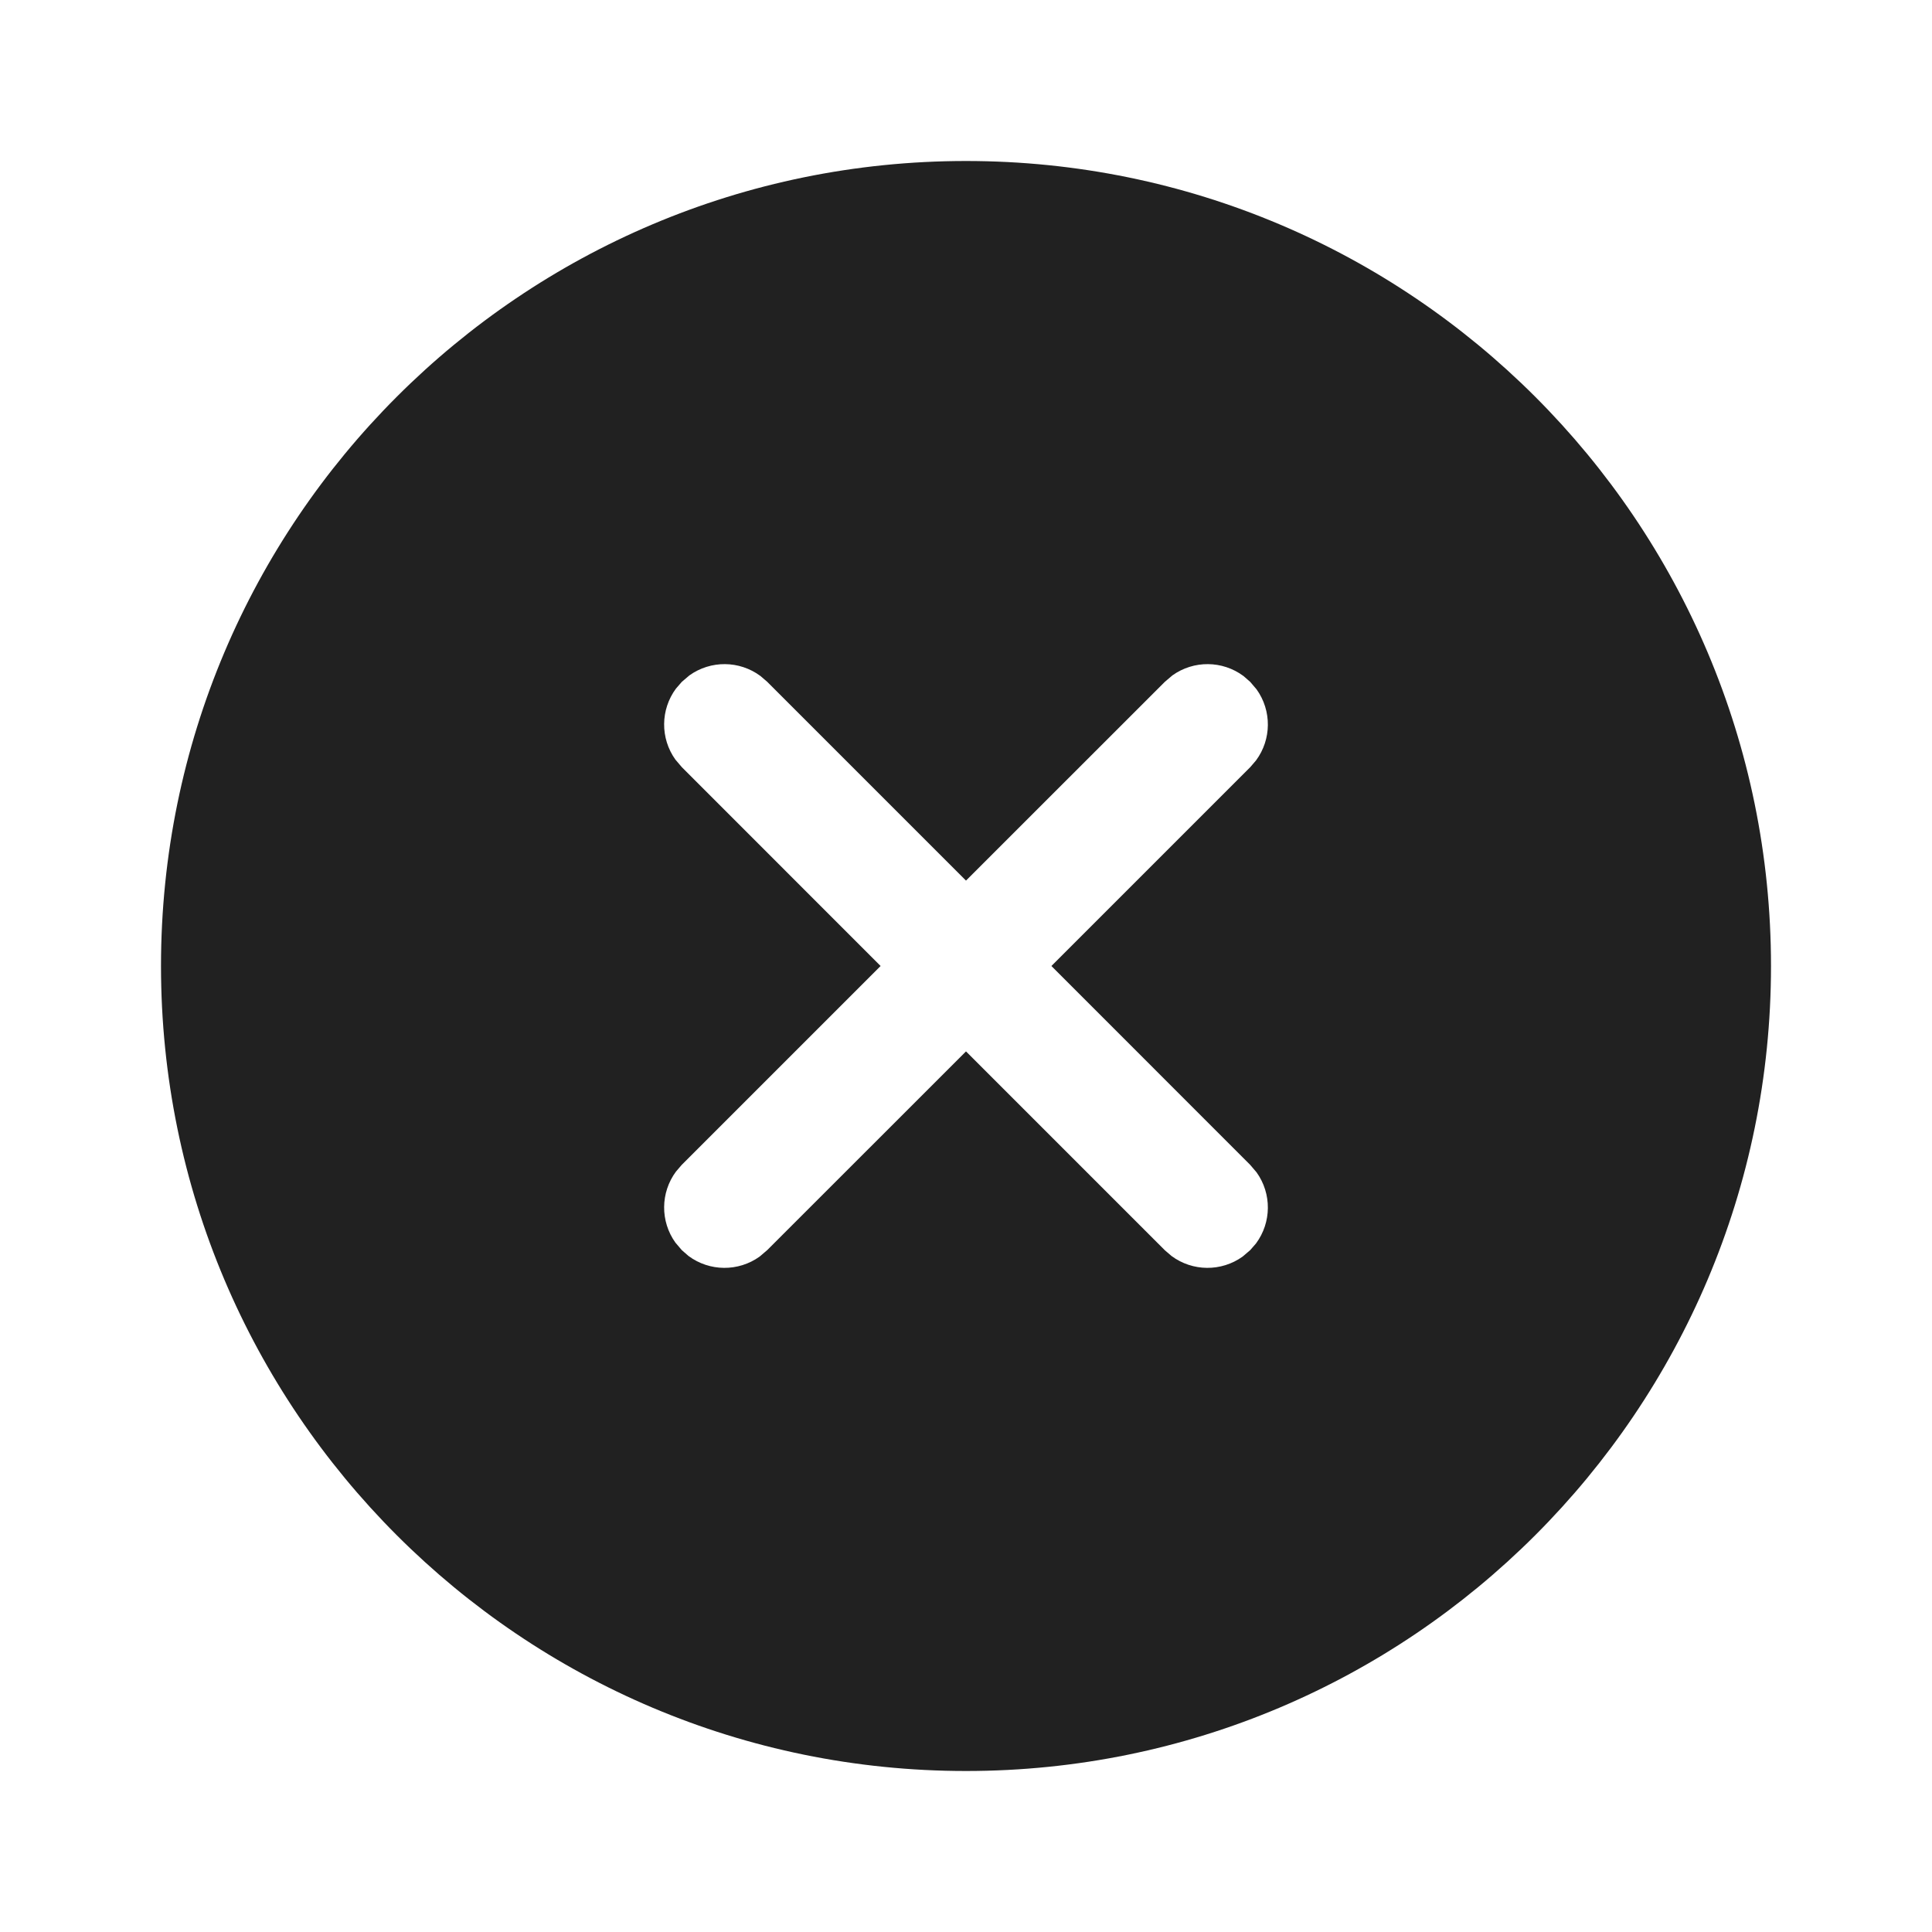
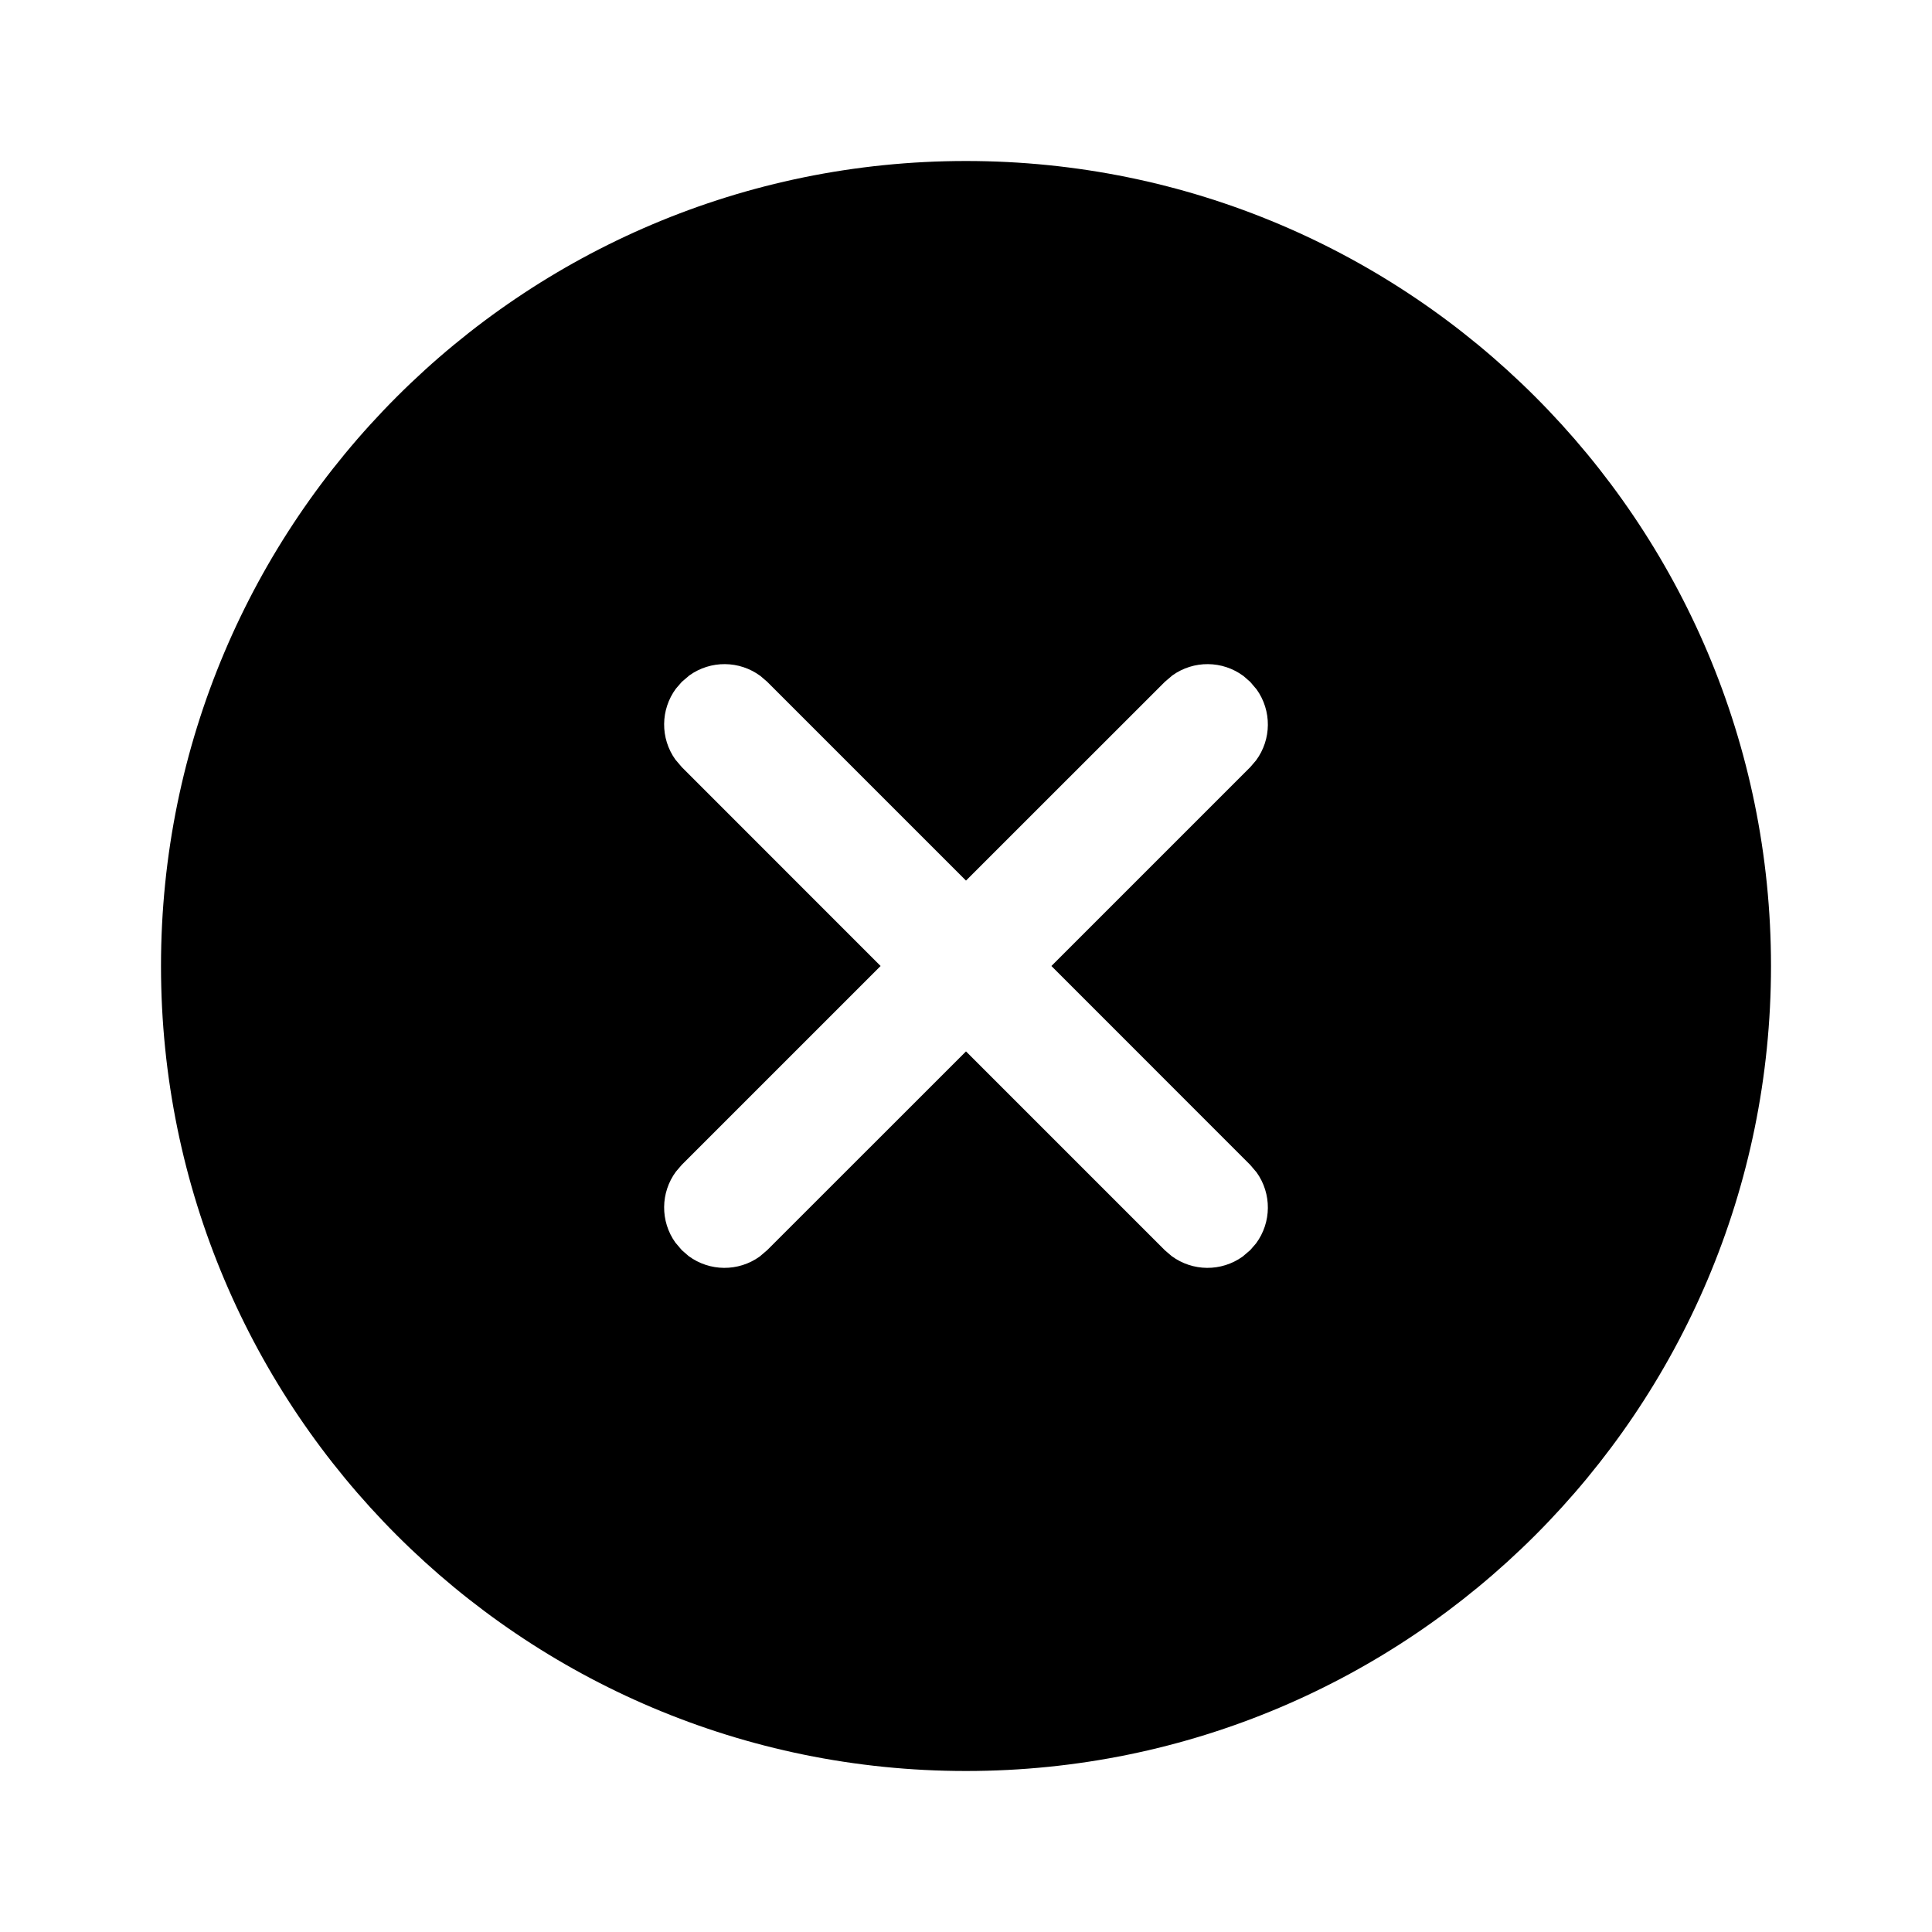
<svg xmlns="http://www.w3.org/2000/svg" viewBox="0 0 24 24">
-   <path d="M12 2c5.523 0 10 4.477 10 10s-4.477 10-10 10S2 17.523 2 12 6.477 2 12 2Zm3.53 6.47-.084-.073a.75.75 0 0 0-.882-.007l-.094.08L12 10.939l-2.47-2.47-.084-.072a.75.75 0 0 0-.882-.007l-.094.08-.073.084a.75.75 0 0 0-.007.882l.08.094L10.939 12l-2.47 2.47-.072.084a.75.75 0 0 0-.007.882l.08.094.084.073a.75.75 0 0 0 .882.007l.094-.08L12 13.061l2.47 2.47.084.072a.75.75 0 0 0 .882.007l.094-.08.073-.084a.75.75 0 0 0 .007-.882l-.08-.094L13.061 12l2.47-2.47.072-.084a.75.75 0 0 0 .007-.882l-.08-.094-.084-.073.084.073Z" fill="#212121" />
+   <path d="M12 2c5.523 0 10 4.477 10 10s-4.477 10-10 10S2 17.523 2 12 6.477 2 12 2Zm3.53 6.47-.084-.073a.75.75 0 0 0-.882-.007l-.094.08L12 10.939l-2.47-2.47-.084-.072a.75.75 0 0 0-.882-.007l-.094.08-.073.084a.75.75 0 0 0-.007.882l.08.094L10.939 12l-2.47 2.47-.072.084a.75.75 0 0 0-.007.882l.08.094.084.073a.75.75 0 0 0 .882.007l.094-.08L12 13.061l2.47 2.47.084.072a.75.75 0 0 0 .882.007l.094-.08.073-.084a.75.75 0 0 0 .007-.882l-.08-.094L13.061 12l2.47-2.47.072-.084a.75.75 0 0 0 .007-.882l-.08-.094-.084-.073.084.073Z" />
</svg>
